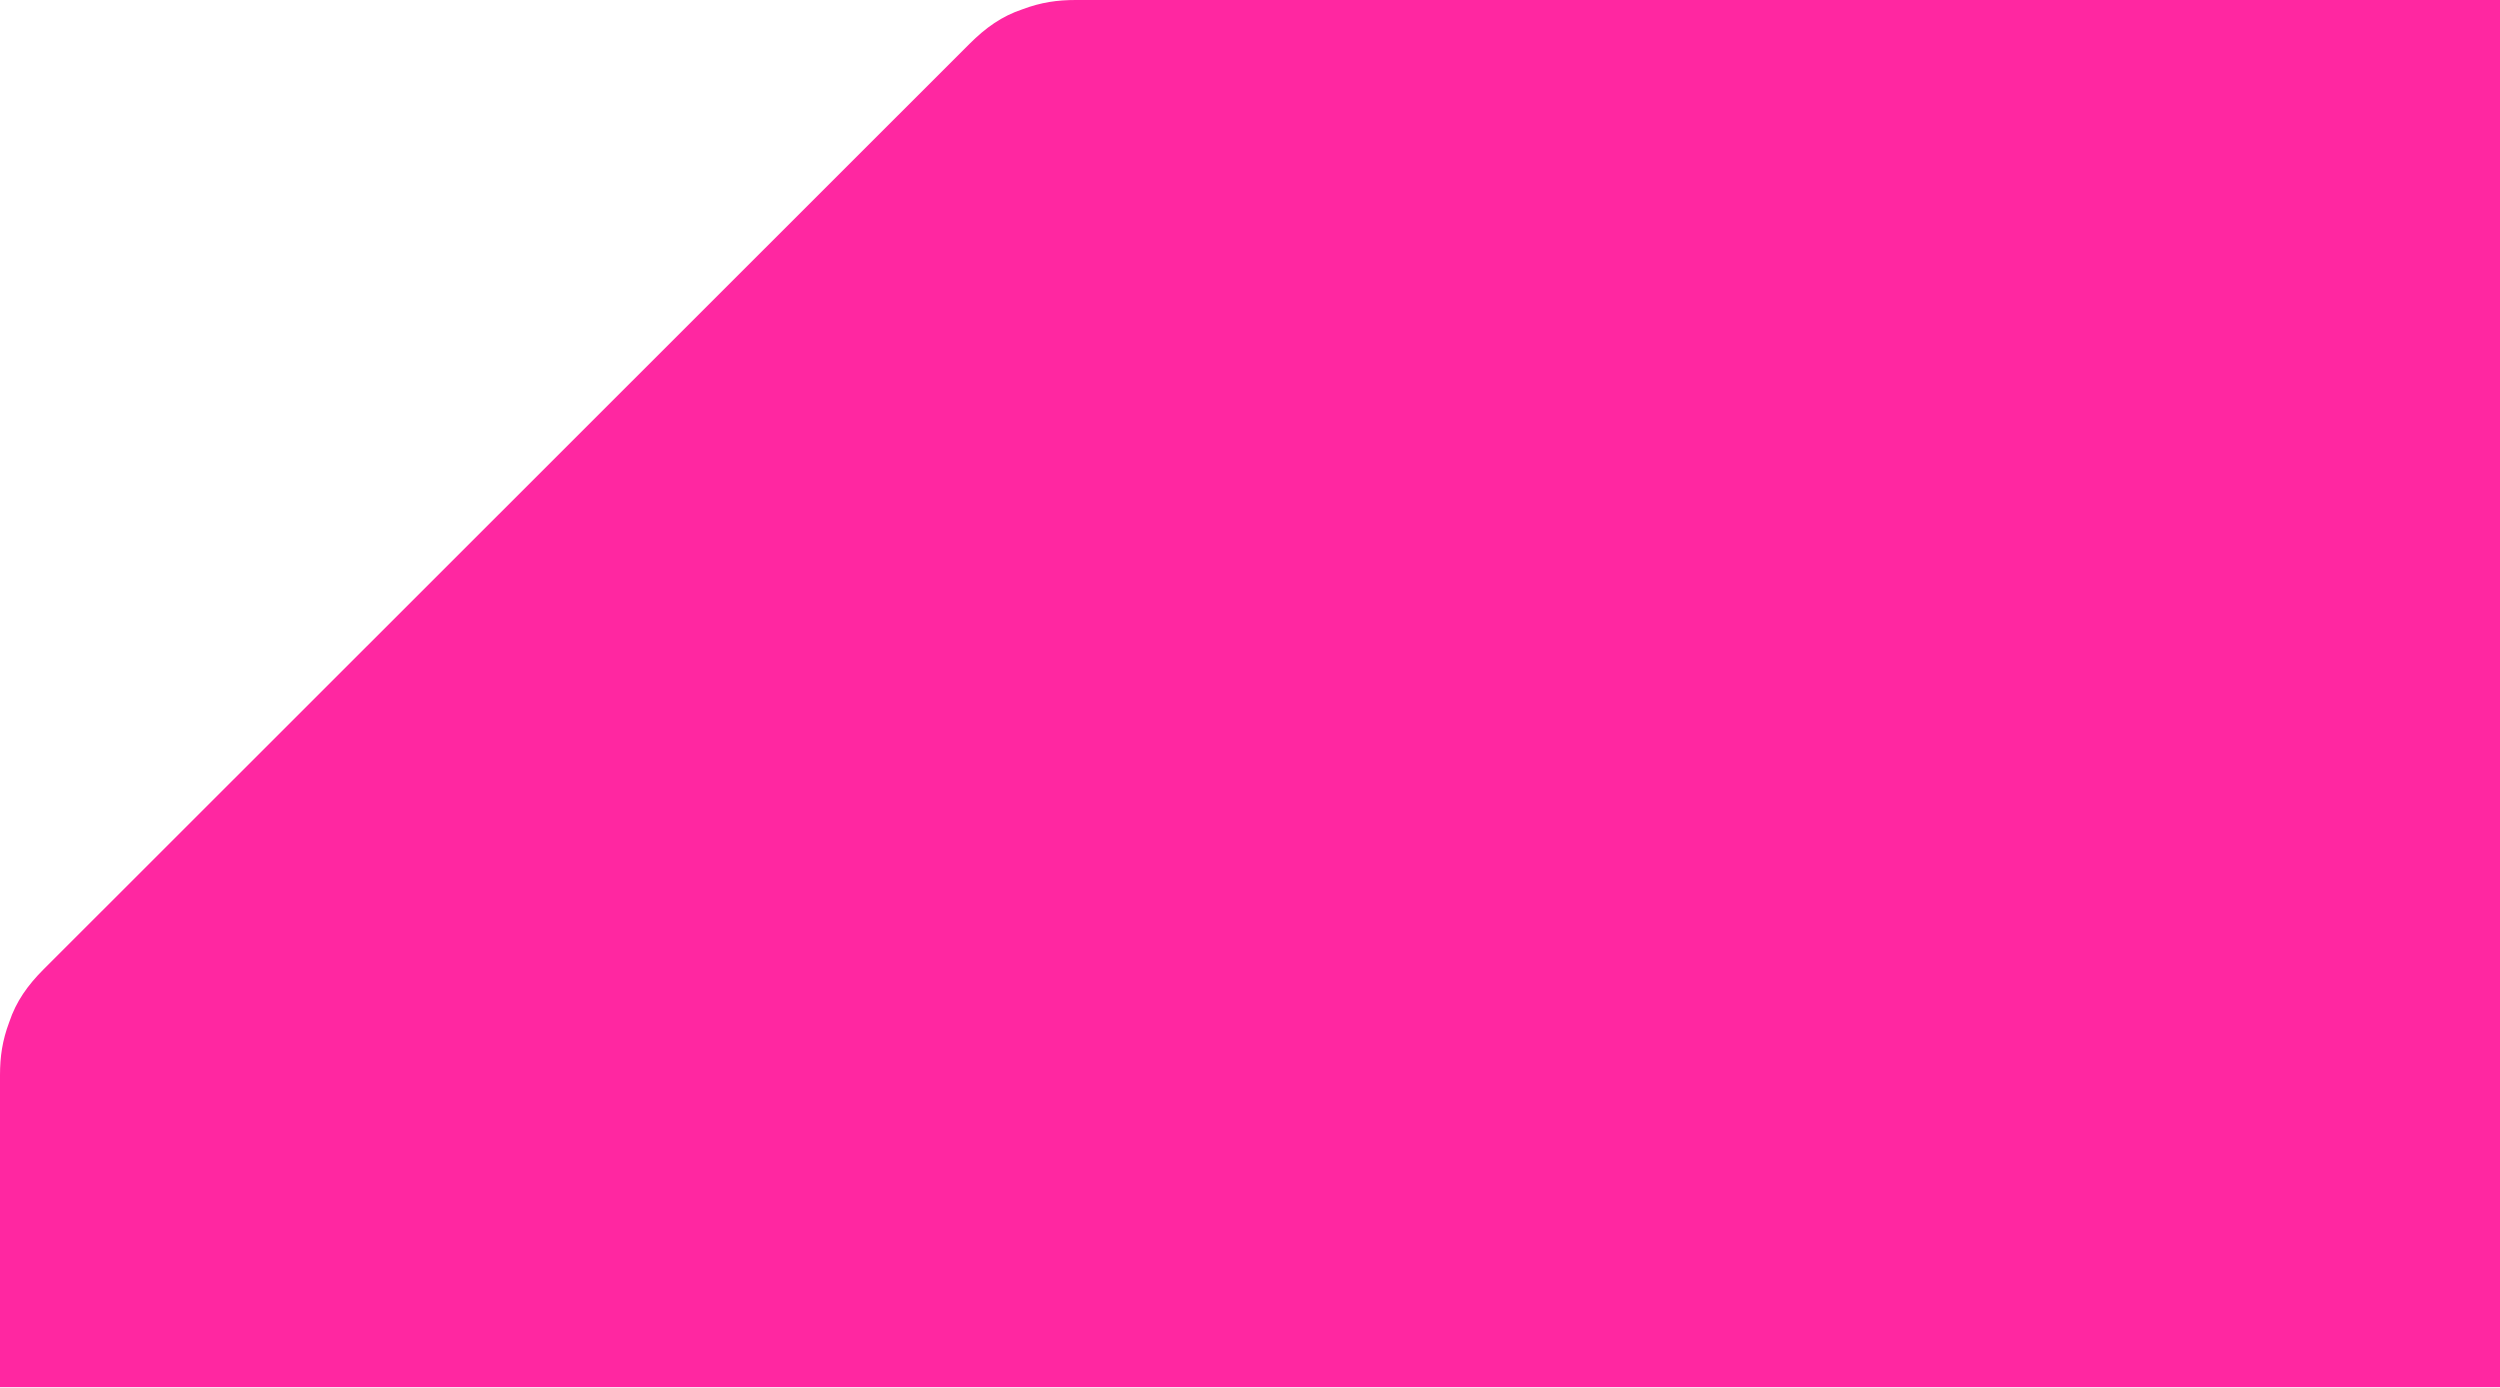
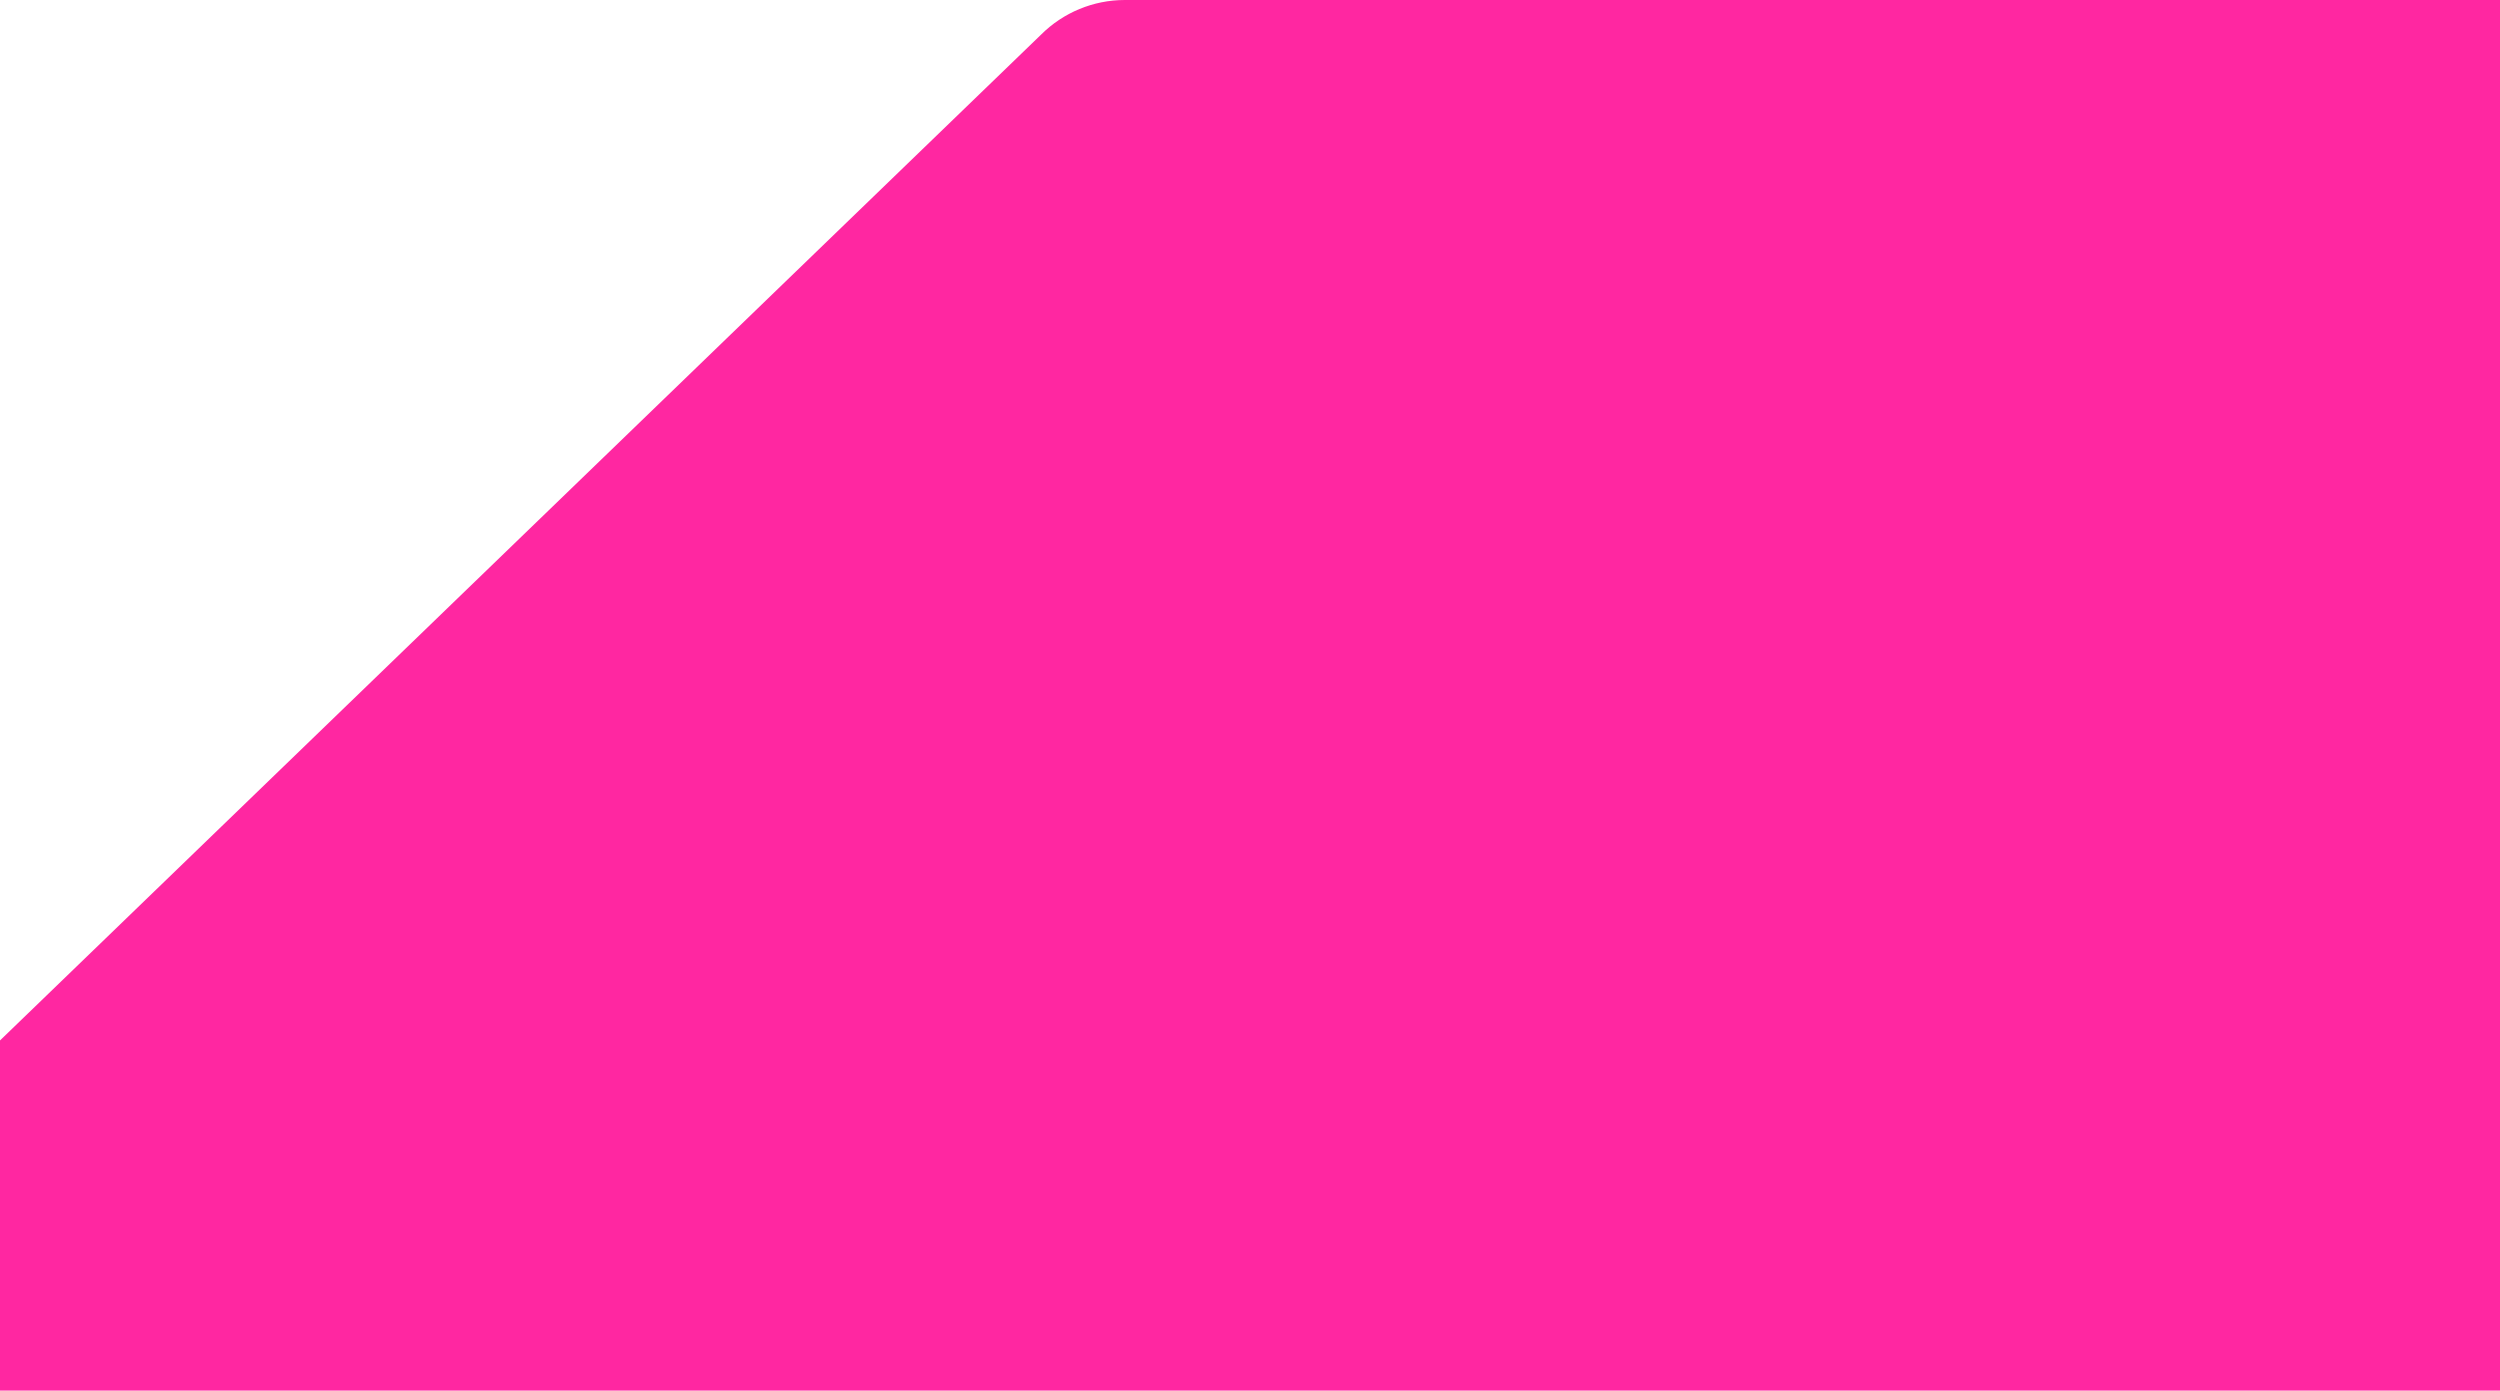
- <svg xmlns="http://www.w3.org/2000/svg" width="1440" height="799" viewBox="0 0 1440 799" version="1.1">
-   <g id="Canvas" fill="none">
-     <g id="MAIN_MASK">
-       <mask id="mask0" mask-type="alpha" maskUnits="userSpaceOnUse" x="0" y="-1" width="1440" height="800">
-         <g id="Rectangle 5">
-           <rect width="1440" height="800" transform="translate(0 -1)" fill="#C4C4C4" />
-         </g>
-       </mask>
-       <g mask="url(#mask0)">
-         <g id="Vector">
-           <path d="M 589.03 5.316C 577.064 9.303 567.756 15.948 558.449 25.251L 25.263 558.172C 15.956 567.475 9.307 576.778 5.319 588.739C 1.33 599.371 0 608.674 0 619.305L 0 1018L 1440 1018L 1440 0L 619.612 0C 608.975 0 599.668 1.329 589.03 5.316Z" fill="#FF27A1" />
-         </g>
-       </g>
-     </g>
-   </g>
+ <svg xmlns="http://www.w3.org/2000/svg" version="1.1" id="Layer_1" x="0px" y="0px" viewBox="0 0 1440 801" style="enable-background:new 0 0 1440 801;" xml:space="preserve">
+   <style type="text/css">
+ 	.st0{fill:#FF27A1;}
+ </style>
+   <path id="Vector_1_" class="st0" d="M0,801h1440V0H647.9c-18.1,0-35.5,7.2-48.3,20L0,599.3V801z" />
</svg>
